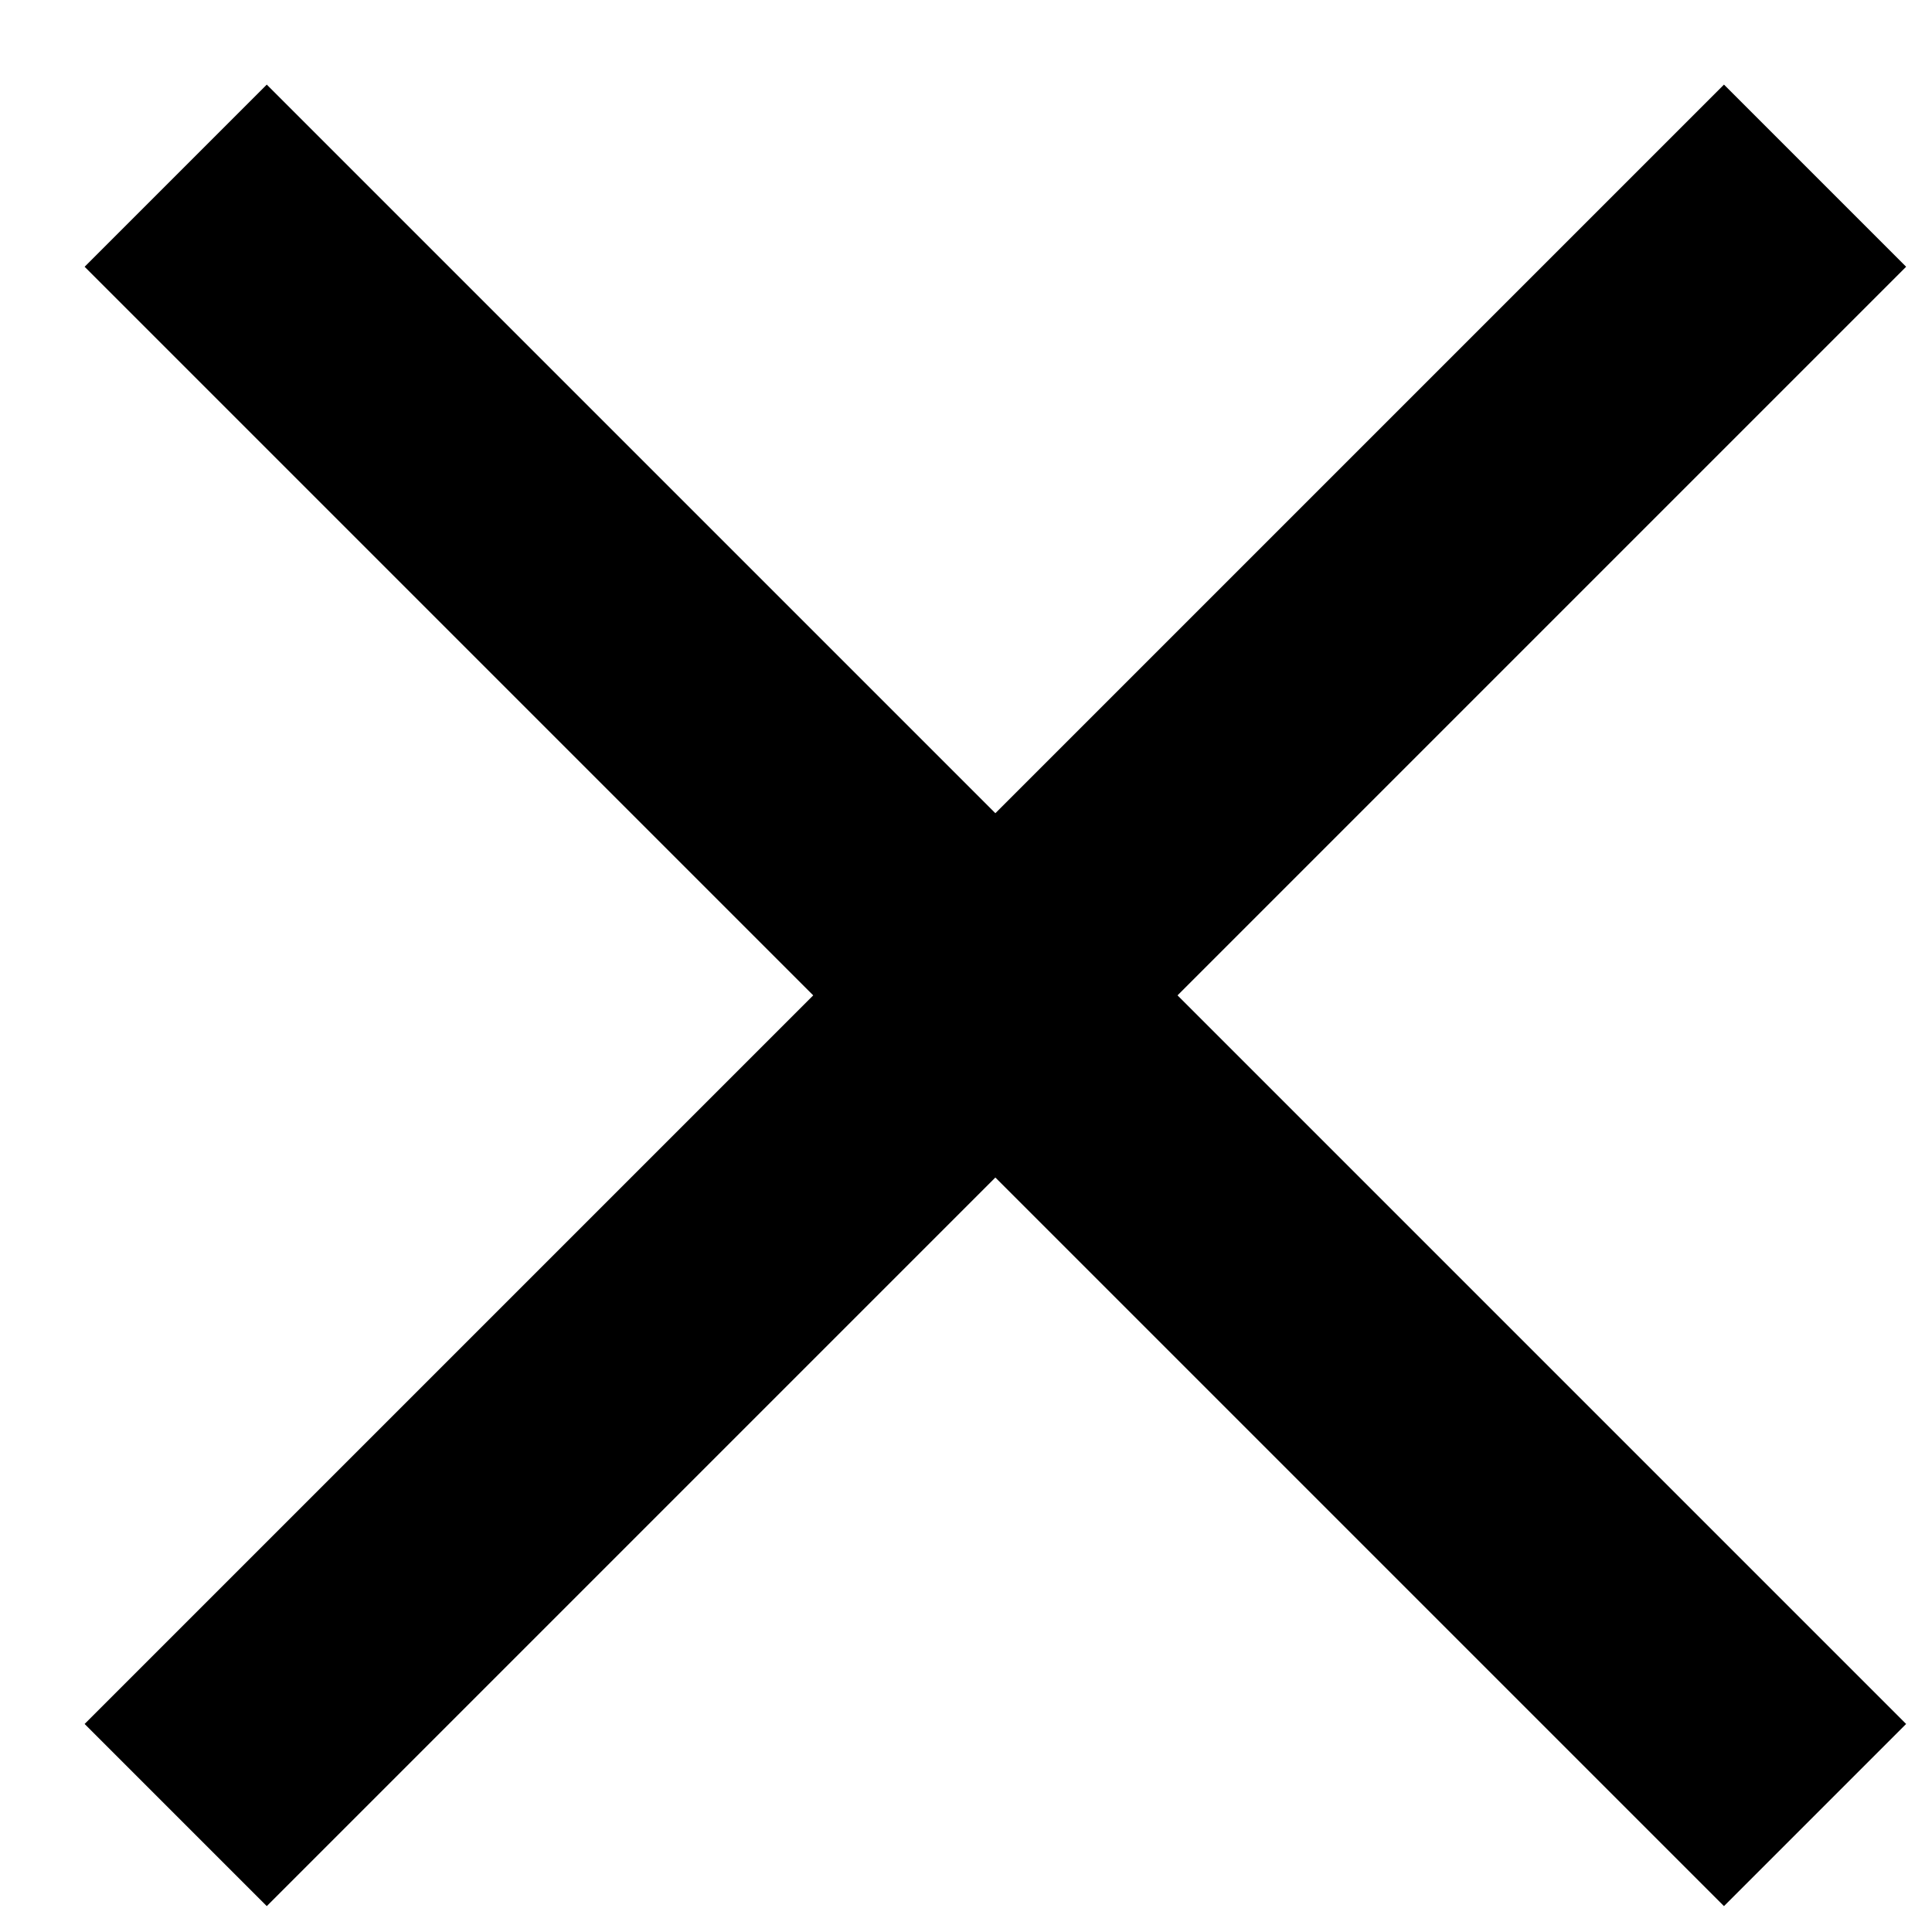
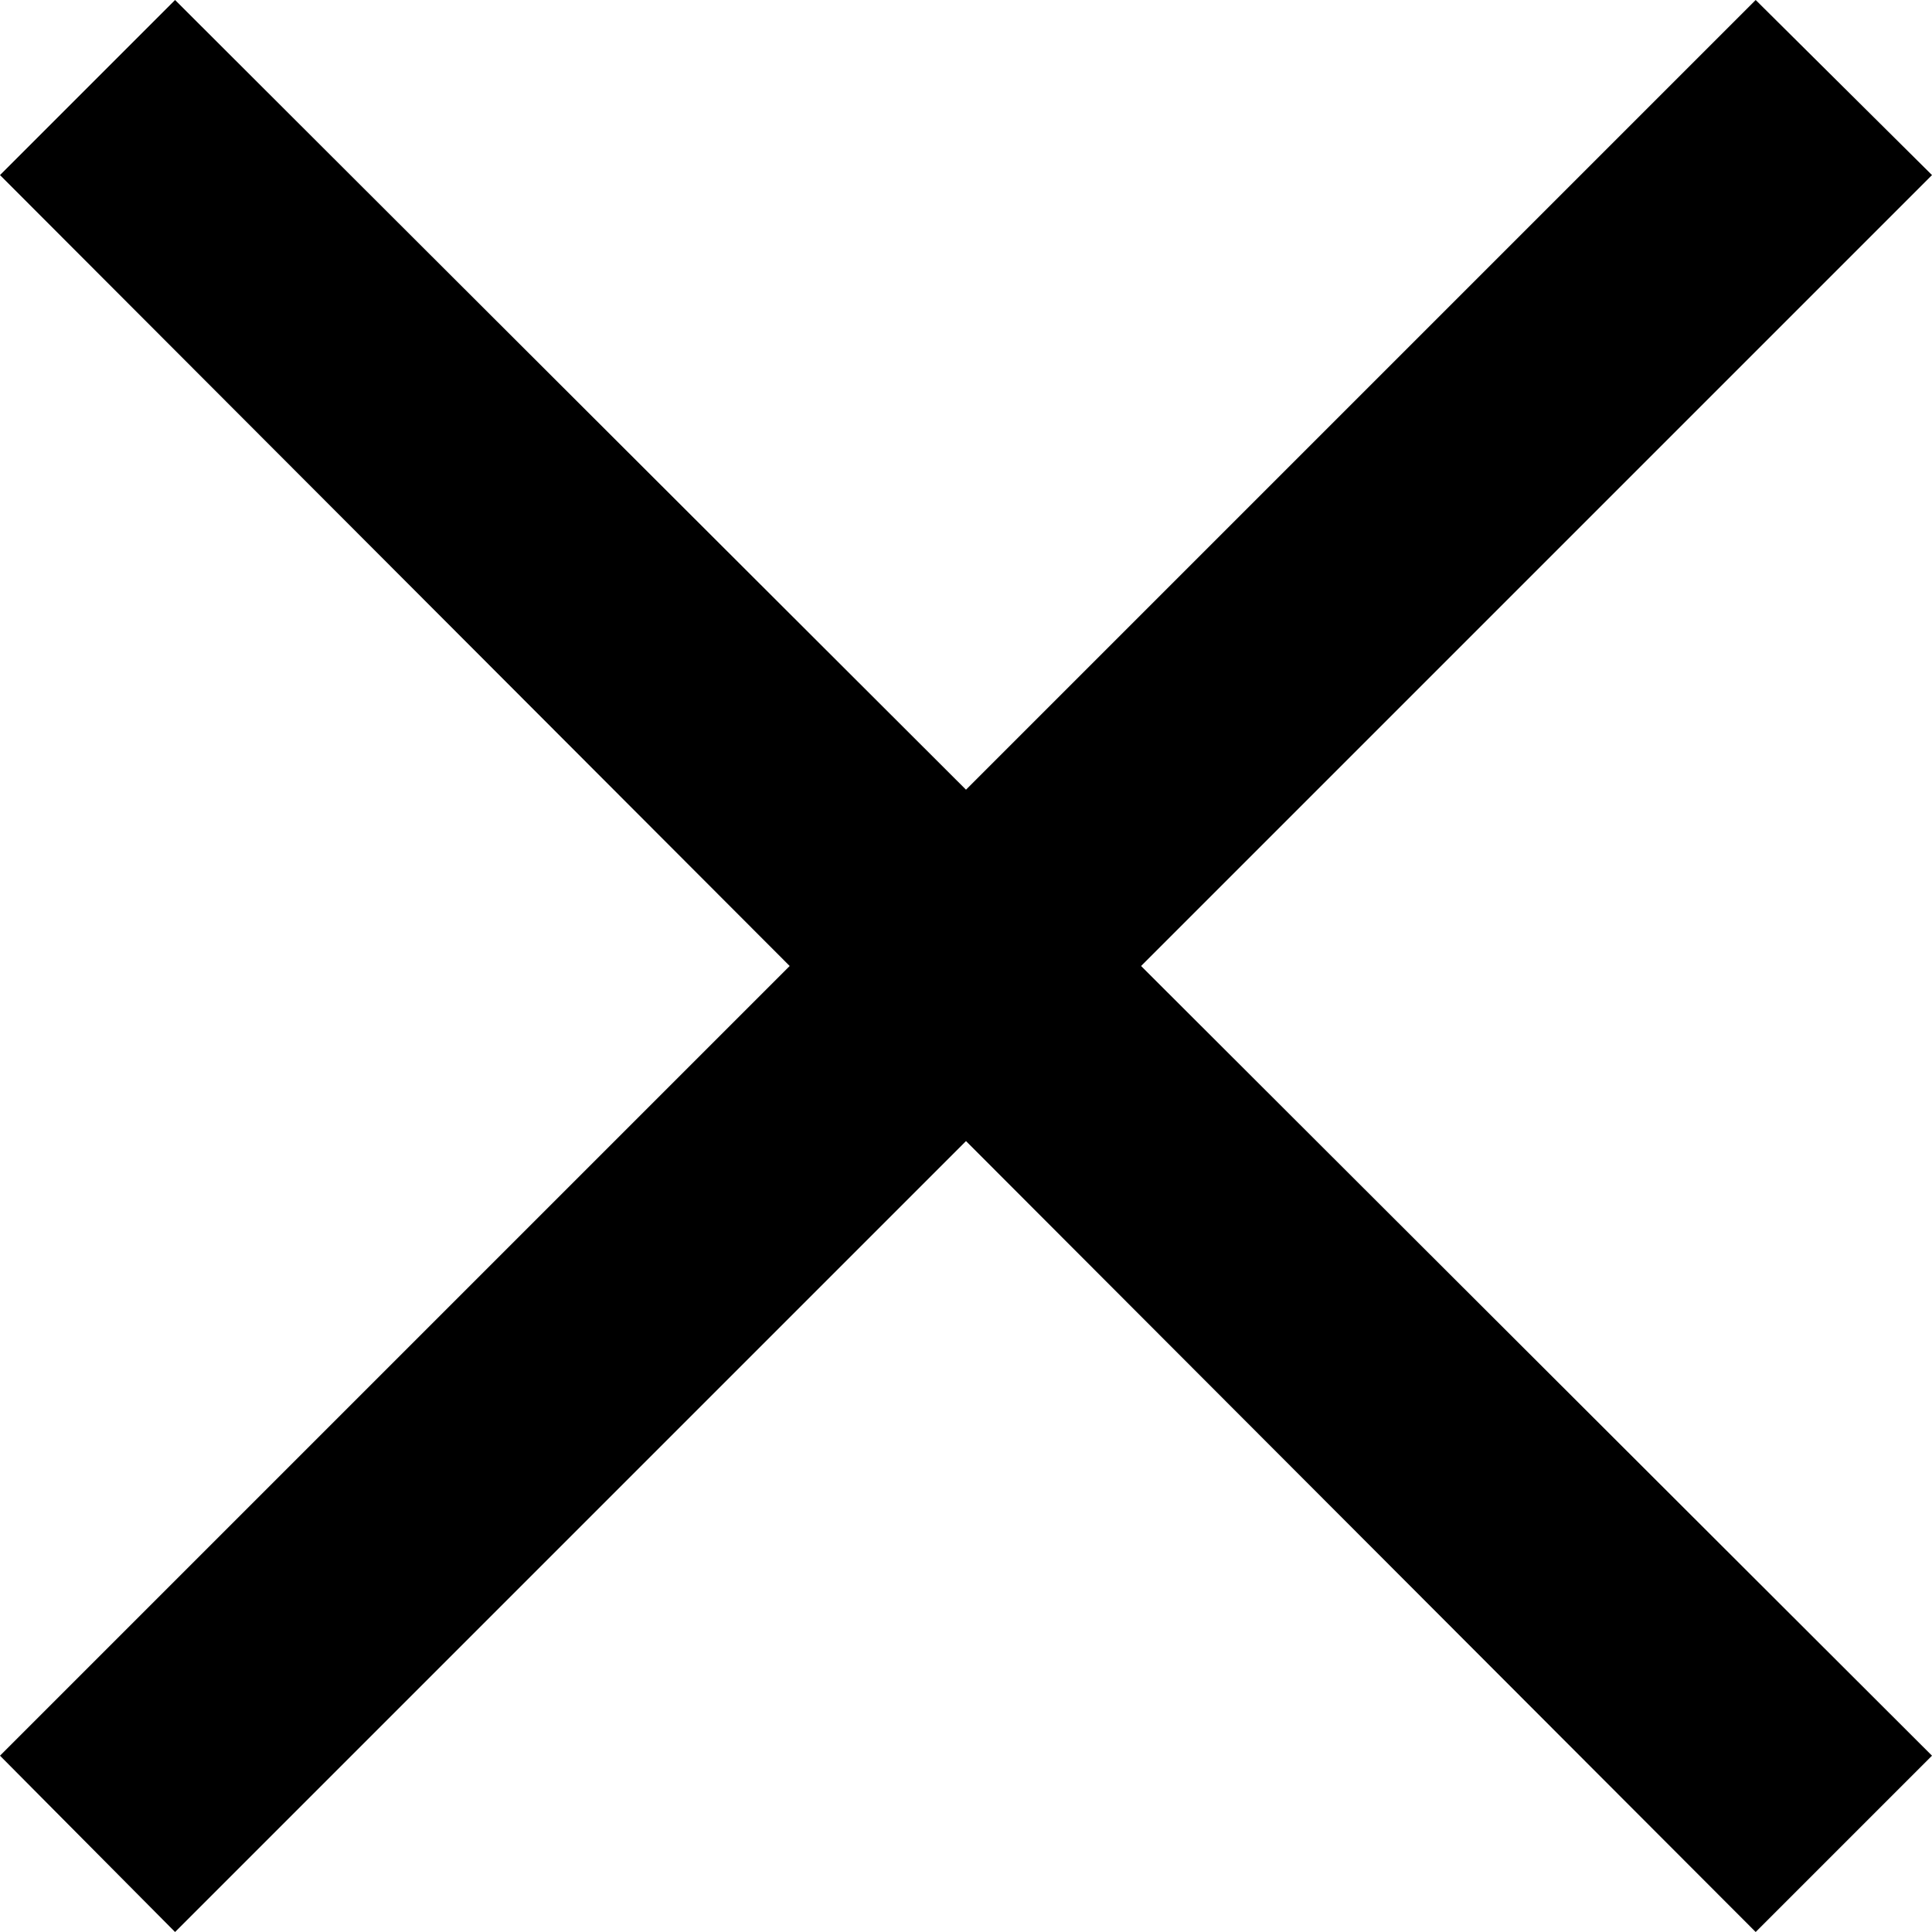
- <svg xmlns="http://www.w3.org/2000/svg" width="15px" height="15px" viewBox="0 0 15 15" version="1.1">
-   <defs />
-   <g id="01-Model-list" fill-rule="evenodd">
-     <g id="01_List_8_search-2" transform="translate(-896, -36)">
-       <g id="search" transform="translate(169, 0)">
-         <g id="action" transform="translate(646, 14)">
-           <g id="close" transform="translate(59, 0)">
-             <path d="M28.728,28.728 L20.728,28.728 L20.728,30.728 L28.728,30.728 L28.728,38.728 L30.728,38.728 L30.728,30.728 L38.728,30.728 L38.728,28.728 L30.728,28.728 L30.728,20.728 L28.728,20.728 L28.728,28.728 Z" id="Combined-Shape" transform="translate(29.72792, 29.72792) rotate(-45) translate(-29.72792, -29.72792) " />
-           </g>
-         </g>
-       </g>
-     </g>
-   </g>
+ <svg xmlns="http://www.w3.org/2000/svg" viewBox="0 0 15.56 15.56">
+   <polygon points="6.36 7.78 0 14.14 1.41 15.56 7.78 9.19 14.14 15.56 15.56 14.14 9.19 7.78 15.56 1.41 14.14 0 7.78 6.36 1.41 0 0 1.41 6.36 7.78" />
</svg>
